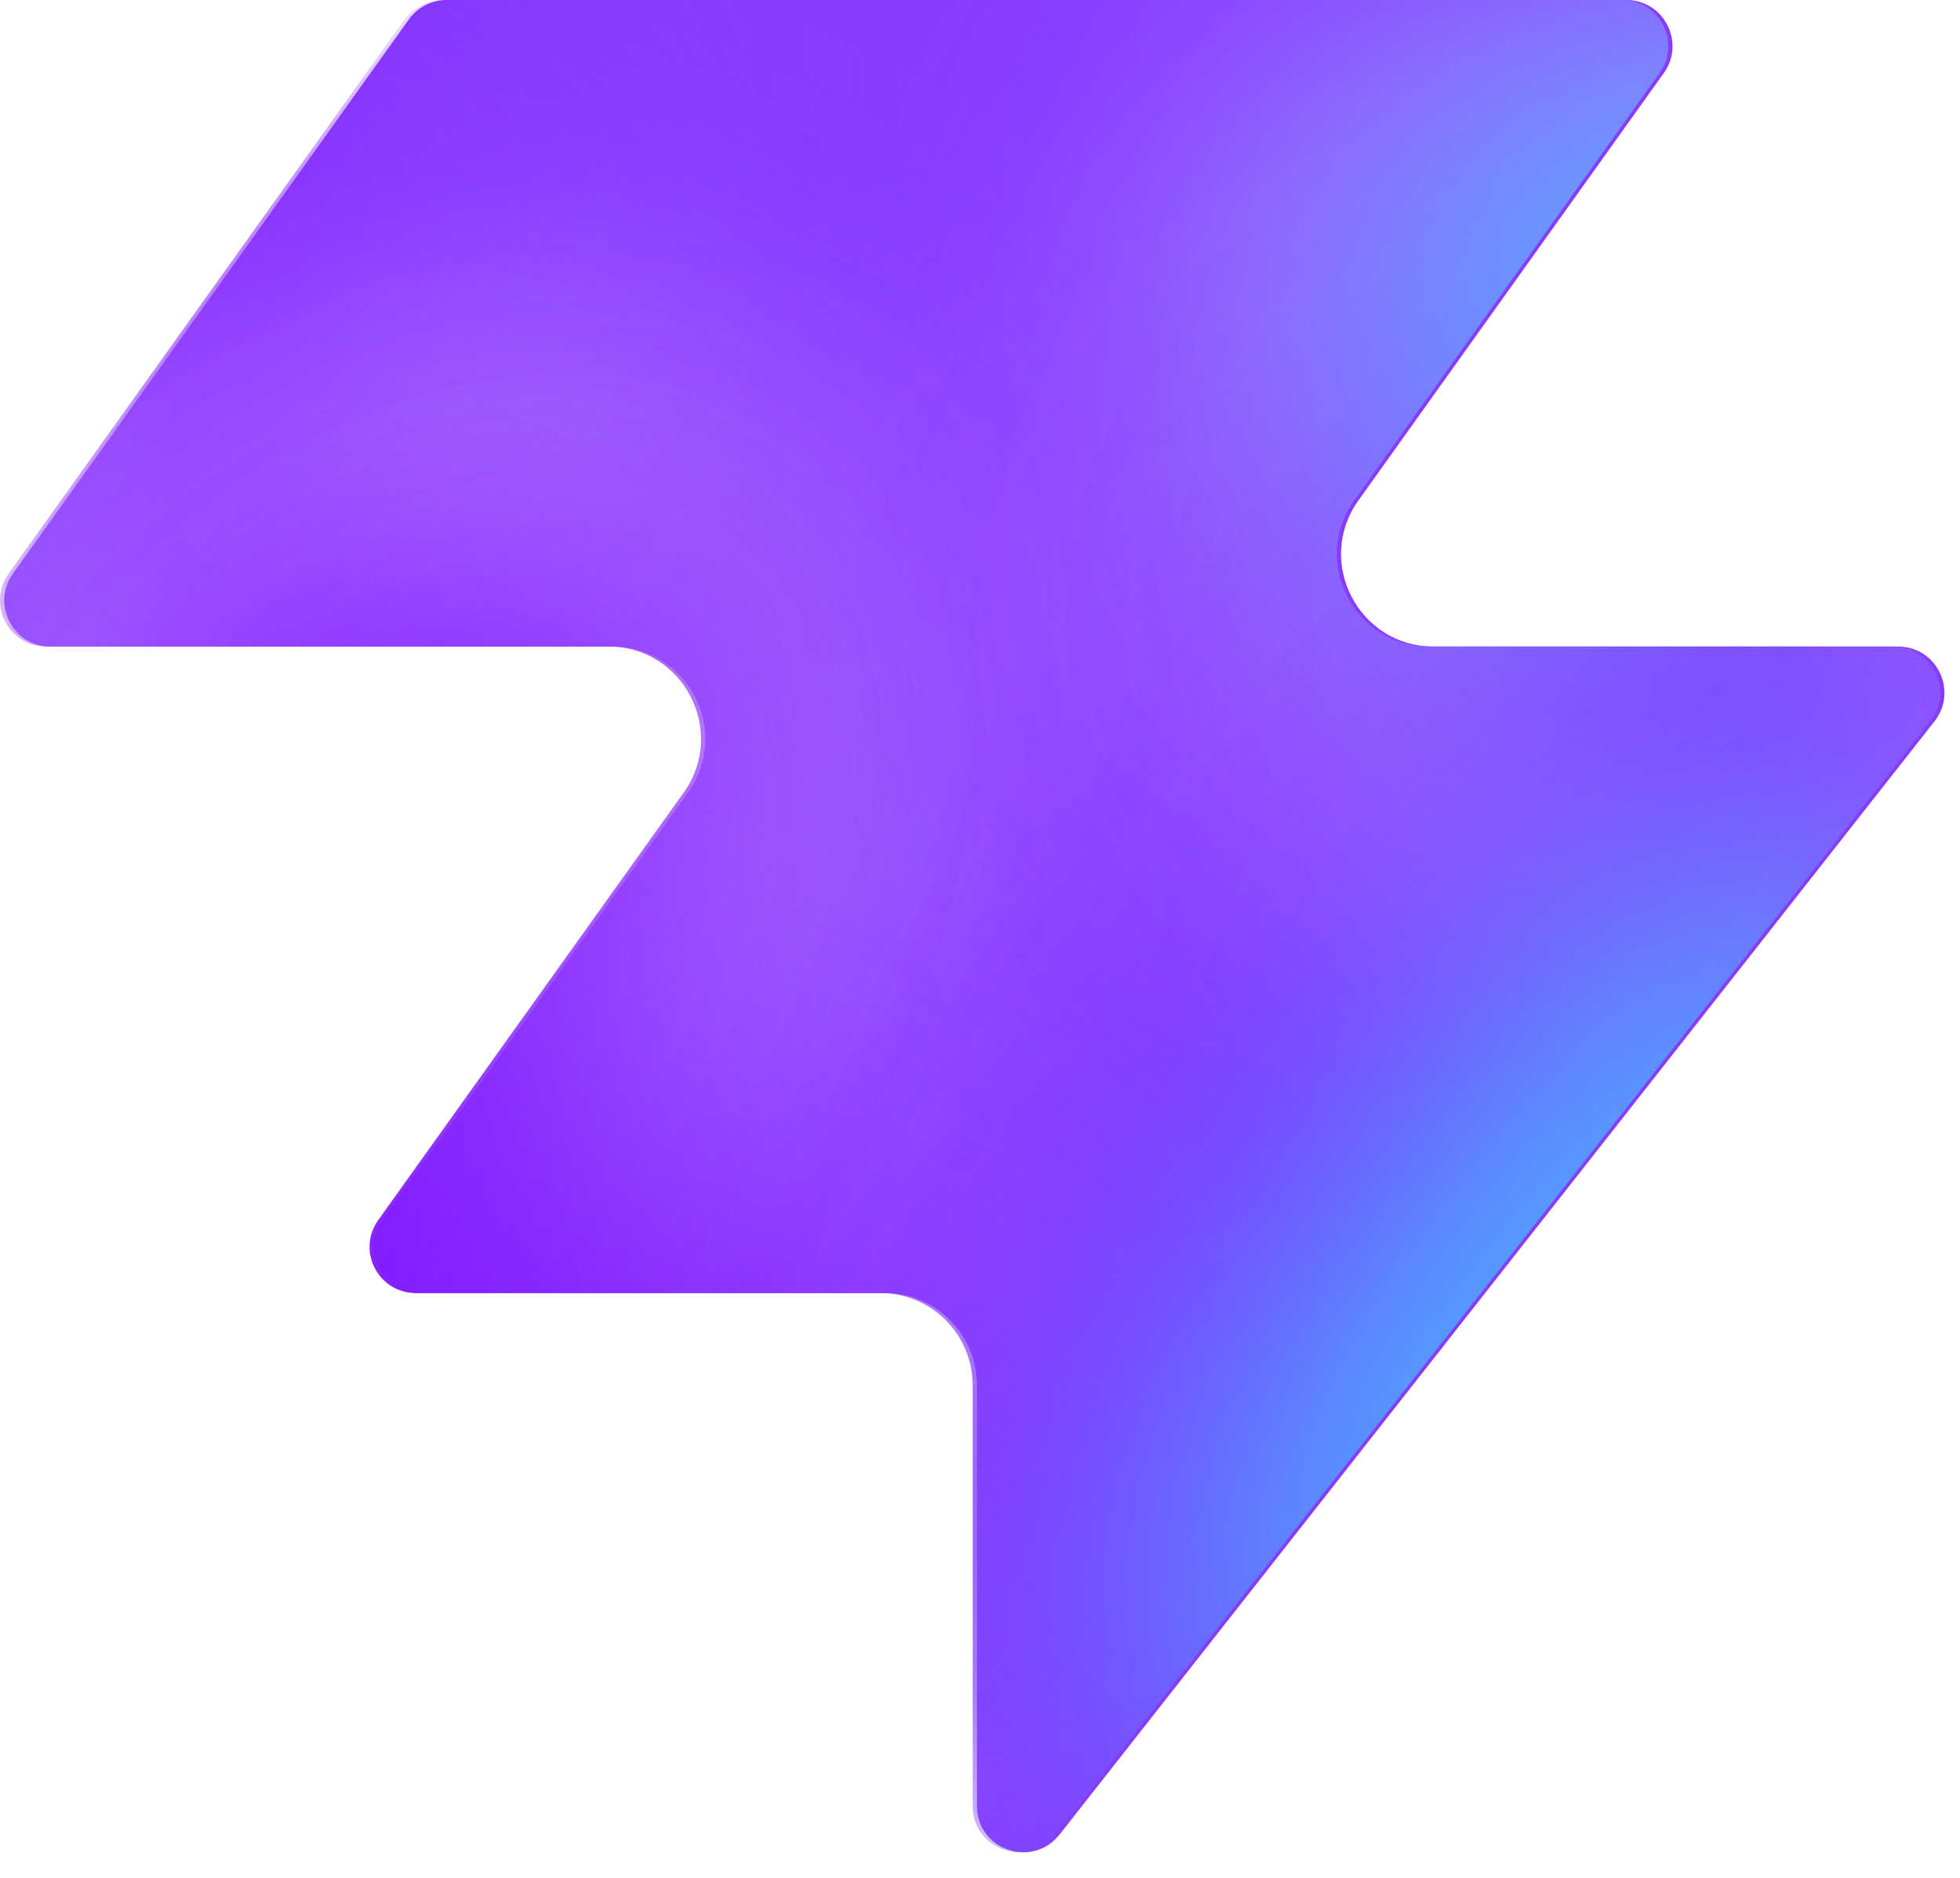
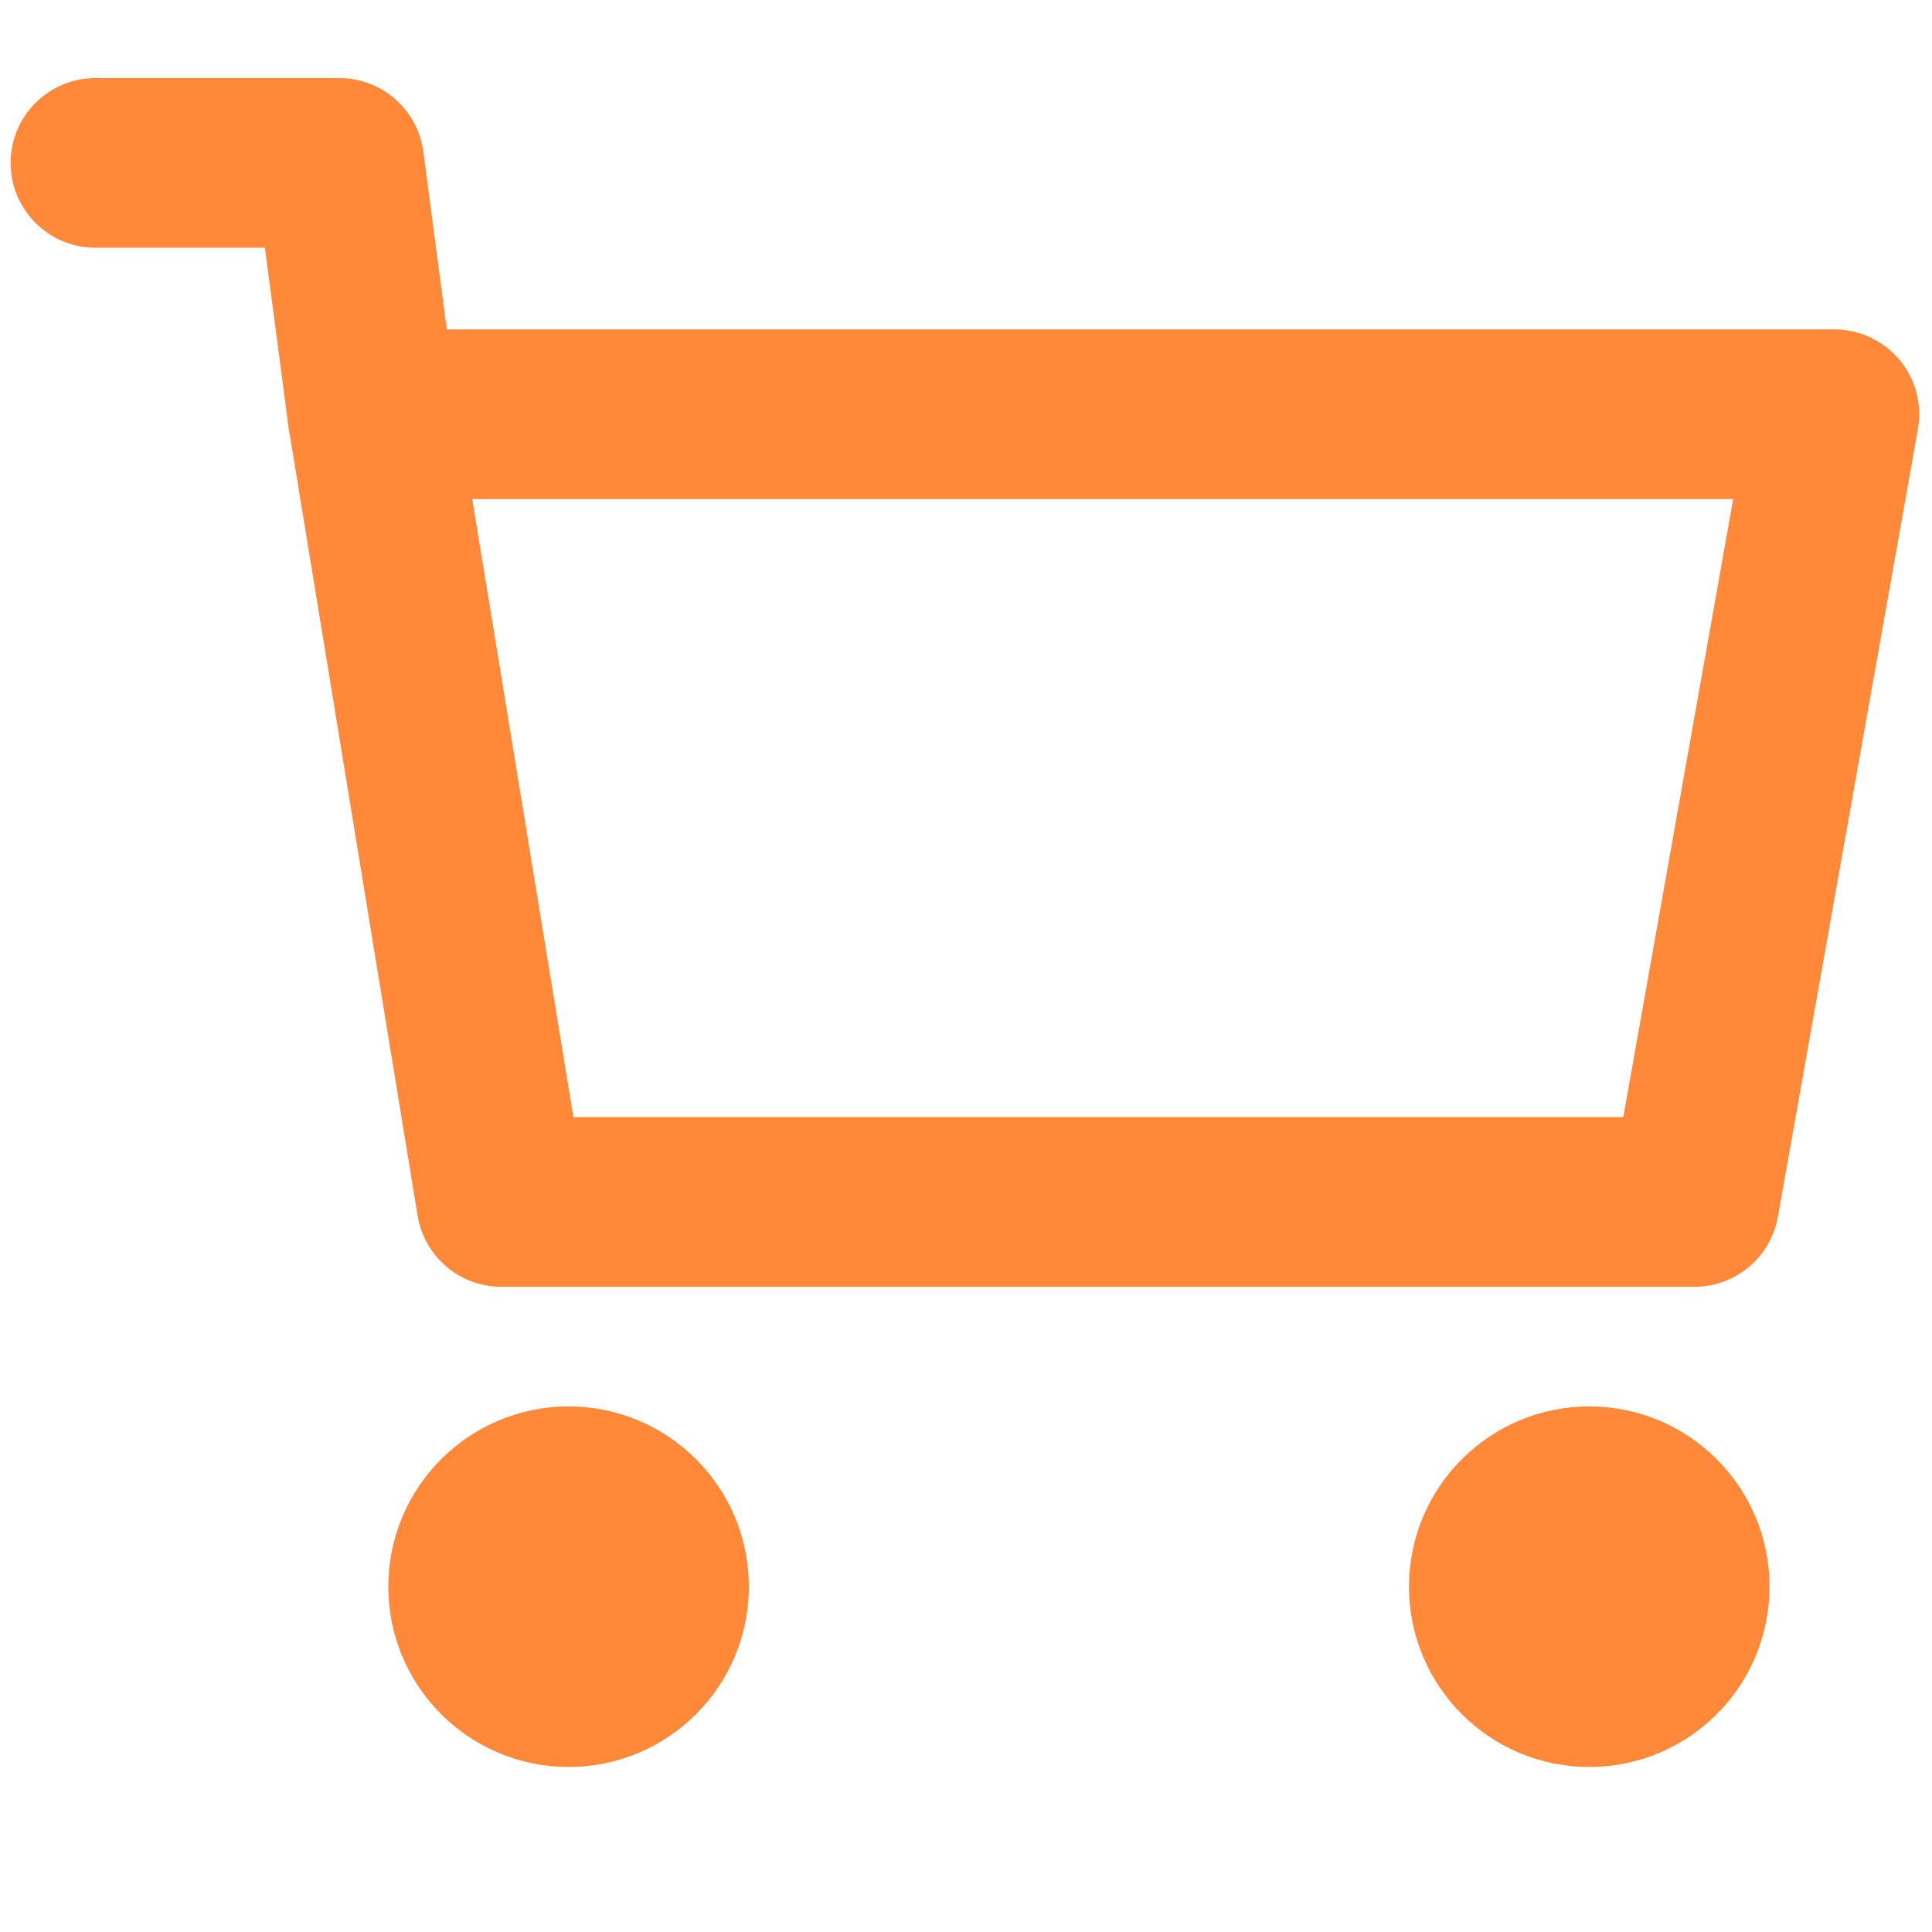
- <svg xmlns="http://www.w3.org/2000/svg" width="48" height="46" fill="none" viewBox="0 0 48 46">
-   <path fill="#863bff" d="M25.946 44.938c-.664.845-2.021.375-2.021-.698V33.937a2.26 2.26 0 0 0-2.262-2.262H10.287c-.92 0-1.456-1.04-.92-1.788l7.48-10.471c1.07-1.497 0-3.578-1.842-3.578H1.237c-.92 0-1.456-1.04-.92-1.788L10.013.474c.214-.297.556-.474.92-.474h28.894c.92 0 1.456 1.04.92 1.788l-7.48 10.471c-1.07 1.498 0 3.579 1.842 3.579h11.377c.943 0 1.473 1.088.89 1.83L25.947 44.94z" style="fill:#863bff;fill:color(display-p3 .525 .23 1);fill-opacity:1" />
-   <mask id="a" width="48" height="46" x="0" y="0" maskUnits="userSpaceOnUse" style="mask-type:alpha">
-     <path fill="#000" d="M25.842 44.938c-.664.844-2.021.375-2.021-.698V33.937a2.26 2.26 0 0 0-2.262-2.262H10.183c-.92 0-1.456-1.04-.92-1.788l7.48-10.471c1.07-1.498 0-3.579-1.842-3.579H1.133c-.92 0-1.456-1.04-.92-1.787L9.91.473c.214-.297.556-.474.92-.474h28.894c.92 0 1.456 1.04.92 1.788l-7.48 10.471c-1.07 1.498 0 3.578 1.842 3.578h11.377c.943 0 1.473 1.088.89 1.832L25.843 44.94z" style="fill:#000;fill-opacity:1" />
-   </mask>
-   <g mask="url(#a)">
-     <g filter="url(#b)">
-       <ellipse cx="5.508" cy="14.704" fill="#ede6ff" rx="5.508" ry="14.704" style="fill:#ede6ff;fill:color(display-p3 .927 .903 1);fill-opacity:1" transform="matrix(.00324 1 1 -.00324 -4.47 31.516)" />
-     </g>
-     <g filter="url(#c)">
-       <ellipse cx="10.399" cy="29.851" fill="#ede6ff" rx="10.399" ry="29.851" style="fill:#ede6ff;fill:color(display-p3 .927 .903 1);fill-opacity:1" transform="matrix(.00324 1 1 -.00324 -39.328 7.883)" />
-     </g>
-     <g filter="url(#d)">
-       <ellipse cx="5.508" cy="30.487" fill="#7e14ff" rx="5.508" ry="30.487" style="fill:#7e14ff;fill:color(display-p3 .492 .077 1);fill-opacity:1" transform="rotate(89.814 -25.913 -14.639)scale(1 -1)" />
-     </g>
-     <g filter="url(#e)">
-       <ellipse cx="5.508" cy="30.599" fill="#7e14ff" rx="5.508" ry="30.599" style="fill:#7e14ff;fill:color(display-p3 .492 .077 1);fill-opacity:1" transform="rotate(89.814 -32.644 -3.334)scale(1 -1)" />
-     </g>
-     <g filter="url(#f)">
-       <ellipse cx="5.508" cy="30.599" fill="#7e14ff" rx="5.508" ry="30.599" style="fill:#7e14ff;fill:color(display-p3 .492 .077 1);fill-opacity:1" transform="matrix(.00324 1 1 -.00324 -34.34 30.47)" />
-     </g>
-     <g filter="url(#g)">
-       <ellipse cx="14.072" cy="22.078" fill="#ede6ff" rx="14.072" ry="22.078" style="fill:#ede6ff;fill:color(display-p3 .927 .903 1);fill-opacity:1" transform="rotate(93.35 24.506 48.493)scale(-1 1)" />
-     </g>
-     <g filter="url(#h)">
-       <ellipse cx="3.47" cy="21.501" fill="#7e14ff" rx="3.47" ry="21.501" style="fill:#7e14ff;fill:color(display-p3 .492 .077 1);fill-opacity:1" transform="rotate(89.009 28.708 47.59)scale(-1 1)" />
-     </g>
-     <g filter="url(#i)">
-       <ellipse cx="3.47" cy="21.501" fill="#7e14ff" rx="3.47" ry="21.501" style="fill:#7e14ff;fill:color(display-p3 .492 .077 1);fill-opacity:1" transform="rotate(89.009 28.708 47.59)scale(-1 1)" />
-     </g>
-     <g filter="url(#j)">
-       <ellipse cx=".387" cy="8.972" fill="#7e14ff" rx="4.407" ry="29.108" style="fill:#7e14ff;fill:color(display-p3 .492 .077 1);fill-opacity:1" transform="rotate(39.51 .387 8.972)" />
-     </g>
-     <g filter="url(#k)">
-       <ellipse cx="47.523" cy="-6.092" fill="#7e14ff" rx="4.407" ry="29.108" style="fill:#7e14ff;fill:color(display-p3 .492 .077 1);fill-opacity:1" transform="rotate(37.892 47.523 -6.092)" />
-     </g>
-     <g filter="url(#l)">
-       <ellipse cx="41.412" cy="6.333" fill="#47bfff" rx="5.971" ry="9.665" style="fill:#47bfff;fill:color(display-p3 .28 .748 1);fill-opacity:1" transform="rotate(37.892 41.412 6.333)" />
-     </g>
-     <g filter="url(#m)">
-       <ellipse cx="-1.879" cy="38.332" fill="#7e14ff" rx="4.407" ry="29.108" style="fill:#7e14ff;fill:color(display-p3 .492 .077 1);fill-opacity:1" transform="rotate(37.892 -1.88 38.332)" />
-     </g>
-     <g filter="url(#n)">
-       <ellipse cx="-1.879" cy="38.332" fill="#7e14ff" rx="4.407" ry="29.108" style="fill:#7e14ff;fill:color(display-p3 .492 .077 1);fill-opacity:1" transform="rotate(37.892 -1.88 38.332)" />
-     </g>
-     <g filter="url(#o)">
-       <ellipse cx="35.651" cy="29.907" fill="#7e14ff" rx="4.407" ry="29.108" style="fill:#7e14ff;fill:color(display-p3 .492 .077 1);fill-opacity:1" transform="rotate(37.892 35.651 29.907)" />
-     </g>
-     <g filter="url(#p)">
-       <ellipse cx="38.418" cy="32.4" fill="#47bfff" rx="5.971" ry="15.297" style="fill:#47bfff;fill:color(display-p3 .28 .748 1);fill-opacity:1" transform="rotate(37.892 38.418 32.4)" />
-     </g>
+ <svg xmlns="http://www.w3.org/2000/svg" version="1.1" width="256" height="256" viewBox="0 0 256 256" xml:space="preserve">
+   <g style="stroke: none; stroke-width: 0; stroke-dasharray: none; stroke-linecap: butt; stroke-linejoin: miter; stroke-miterlimit: 10; fill: none; fill-rule: nonzero; opacity: 1;" transform="translate(1.406593 1.406593) scale(2.81 2.81)">
+     <path d="M 79.396 60.177 H 23.138 c -1.96 0 -3.631 -1.42 -3.947 -3.354 L 13.112 19.68 c -0.19 -1.158 0.139 -2.341 0.899 -3.236 c 0.76 -0.895 1.875 -1.41 3.048 -1.41 H 86 c 1.184 0 2.306 0.524 3.066 1.431 c 0.76 0.907 1.079 2.104 0.872 3.269 l -6.604 37.143 C 82.995 58.786 81.336 60.177 79.396 60.177 z M 26.537 52.177 h 49.508 l 5.182 -29.143 H 21.768 L 26.537 52.177 z" style="stroke: none; stroke-width: 1; stroke-dasharray: none; stroke-linecap: butt; stroke-linejoin: miter; stroke-miterlimit: 10; fill: rgb(255,137,57); fill-rule: nonzero; opacity: 1;" transform=" matrix(1 0 0 1 0 0) " stroke-linecap="round" />
+     <path d="M 17.055 23.035 c -1.977 0 -3.695 -1.465 -3.961 -3.478 l -1.104 -8.376 H 4 c -2.209 0 -4 -1.791 -4 -4 s 1.791 -4 4 -4 h 11.496 c 2.007 0 3.703 1.487 3.966 3.477 l 1.563 11.854 c 0.289 2.19 -1.252 4.2 -3.443 4.489 C 17.405 23.023 17.229 23.035 17.055 23.035 z" style="stroke: none; stroke-width: 1; stroke-dasharray: none; stroke-linecap: butt; stroke-linejoin: miter; stroke-miterlimit: 10; fill: rgb(255,137,57); fill-rule: nonzero; opacity: 1;" transform=" matrix(1 0 0 1 0 0) " stroke-linecap="round" />
+     <circle cx="26.31" cy="74.32" r="8.5" style="stroke: none; stroke-width: 1; stroke-dasharray: none; stroke-linecap: butt; stroke-linejoin: miter; stroke-miterlimit: 10; fill: rgb(255,137,57); fill-rule: nonzero; opacity: 1;" transform="  matrix(1 0 0 1 0 0) " />
+     <circle cx="74.44" cy="74.32" r="8.5" style="stroke: none; stroke-width: 1; stroke-dasharray: none; stroke-linecap: butt; stroke-linejoin: miter; stroke-miterlimit: 10; fill: rgb(255,137,57); fill-rule: nonzero; opacity: 1;" transform="  matrix(1 0 0 1 0 0) " />
  </g>
-   <defs>
-     <filter id="b" width="60.045" height="41.654" x="-19.77" y="16.149" color-interpolation-filters="sRGB" filterUnits="userSpaceOnUse">
-       <feFlood flood-opacity="0" result="BackgroundImageFix" />
-       <feBlend in="SourceGraphic" in2="BackgroundImageFix" result="shape" />
-       <feGaussianBlur result="effect1_foregroundBlur_2002_17158" stdDeviation="7.659" />
-     </filter>
-     <filter id="c" width="90.34" height="51.437" x="-54.613" y="-7.533" color-interpolation-filters="sRGB" filterUnits="userSpaceOnUse">
-       <feFlood flood-opacity="0" result="BackgroundImageFix" />
-       <feBlend in="SourceGraphic" in2="BackgroundImageFix" result="shape" />
-       <feGaussianBlur result="effect1_foregroundBlur_2002_17158" stdDeviation="7.659" />
-     </filter>
-     <filter id="d" width="79.355" height="29.4" x="-49.64" y="2.03" color-interpolation-filters="sRGB" filterUnits="userSpaceOnUse">
-       <feFlood flood-opacity="0" result="BackgroundImageFix" />
-       <feBlend in="SourceGraphic" in2="BackgroundImageFix" result="shape" />
-       <feGaussianBlur result="effect1_foregroundBlur_2002_17158" stdDeviation="4.596" />
-     </filter>
-     <filter id="e" width="79.579" height="29.4" x="-45.045" y="20.029" color-interpolation-filters="sRGB" filterUnits="userSpaceOnUse">
-       <feFlood flood-opacity="0" result="BackgroundImageFix" />
-       <feBlend in="SourceGraphic" in2="BackgroundImageFix" result="shape" />
-       <feGaussianBlur result="effect1_foregroundBlur_2002_17158" stdDeviation="4.596" />
-     </filter>
-     <filter id="f" width="79.579" height="29.4" x="-43.513" y="21.178" color-interpolation-filters="sRGB" filterUnits="userSpaceOnUse">
-       <feFlood flood-opacity="0" result="BackgroundImageFix" />
-       <feBlend in="SourceGraphic" in2="BackgroundImageFix" result="shape" />
-       <feGaussianBlur result="effect1_foregroundBlur_2002_17158" stdDeviation="4.596" />
-     </filter>
-     <filter id="g" width="74.749" height="58.852" x="15.756" y="-17.901" color-interpolation-filters="sRGB" filterUnits="userSpaceOnUse">
-       <feFlood flood-opacity="0" result="BackgroundImageFix" />
-       <feBlend in="SourceGraphic" in2="BackgroundImageFix" result="shape" />
-       <feGaussianBlur result="effect1_foregroundBlur_2002_17158" stdDeviation="7.659" />
-     </filter>
-     <filter id="h" width="61.377" height="25.362" x="23.548" y="2.284" color-interpolation-filters="sRGB" filterUnits="userSpaceOnUse">
-       <feFlood flood-opacity="0" result="BackgroundImageFix" />
-       <feBlend in="SourceGraphic" in2="BackgroundImageFix" result="shape" />
-       <feGaussianBlur result="effect1_foregroundBlur_2002_17158" stdDeviation="4.596" />
-     </filter>
-     <filter id="i" width="61.377" height="25.362" x="23.548" y="2.284" color-interpolation-filters="sRGB" filterUnits="userSpaceOnUse">
-       <feFlood flood-opacity="0" result="BackgroundImageFix" />
-       <feBlend in="SourceGraphic" in2="BackgroundImageFix" result="shape" />
-       <feGaussianBlur result="effect1_foregroundBlur_2002_17158" stdDeviation="4.596" />
-     </filter>
-     <filter id="j" width="56.045" height="63.649" x="-27.636" y="-22.853" color-interpolation-filters="sRGB" filterUnits="userSpaceOnUse">
-       <feFlood flood-opacity="0" result="BackgroundImageFix" />
-       <feBlend in="SourceGraphic" in2="BackgroundImageFix" result="shape" />
-       <feGaussianBlur result="effect1_foregroundBlur_2002_17158" stdDeviation="4.596" />
-     </filter>
-     <filter id="k" width="54.814" height="64.646" x="20.116" y="-38.415" color-interpolation-filters="sRGB" filterUnits="userSpaceOnUse">
-       <feFlood flood-opacity="0" result="BackgroundImageFix" />
-       <feBlend in="SourceGraphic" in2="BackgroundImageFix" result="shape" />
-       <feGaussianBlur result="effect1_foregroundBlur_2002_17158" stdDeviation="4.596" />
-     </filter>
-     <filter id="l" width="33.541" height="35.313" x="24.641" y="-11.323" color-interpolation-filters="sRGB" filterUnits="userSpaceOnUse">
-       <feFlood flood-opacity="0" result="BackgroundImageFix" />
-       <feBlend in="SourceGraphic" in2="BackgroundImageFix" result="shape" />
-       <feGaussianBlur result="effect1_foregroundBlur_2002_17158" stdDeviation="4.596" />
-     </filter>
-     <filter id="m" width="54.814" height="64.646" x="-29.286" y="6.009" color-interpolation-filters="sRGB" filterUnits="userSpaceOnUse">
-       <feFlood flood-opacity="0" result="BackgroundImageFix" />
-       <feBlend in="SourceGraphic" in2="BackgroundImageFix" result="shape" />
-       <feGaussianBlur result="effect1_foregroundBlur_2002_17158" stdDeviation="4.596" />
-     </filter>
-     <filter id="n" width="54.814" height="64.646" x="-29.286" y="6.009" color-interpolation-filters="sRGB" filterUnits="userSpaceOnUse">
-       <feFlood flood-opacity="0" result="BackgroundImageFix" />
-       <feBlend in="SourceGraphic" in2="BackgroundImageFix" result="shape" />
-       <feGaussianBlur result="effect1_foregroundBlur_2002_17158" stdDeviation="4.596" />
-     </filter>
-     <filter id="o" width="54.814" height="64.646" x="8.244" y="-2.416" color-interpolation-filters="sRGB" filterUnits="userSpaceOnUse">
-       <feFlood flood-opacity="0" result="BackgroundImageFix" />
-       <feBlend in="SourceGraphic" in2="BackgroundImageFix" result="shape" />
-       <feGaussianBlur result="effect1_foregroundBlur_2002_17158" stdDeviation="4.596" />
-     </filter>
-     <filter id="p" width="39.409" height="43.623" x="18.713" y="10.588" color-interpolation-filters="sRGB" filterUnits="userSpaceOnUse">
-       <feFlood flood-opacity="0" result="BackgroundImageFix" />
-       <feBlend in="SourceGraphic" in2="BackgroundImageFix" result="shape" />
-       <feGaussianBlur result="effect1_foregroundBlur_2002_17158" stdDeviation="4.596" />
-     </filter>
-   </defs>
</svg>
